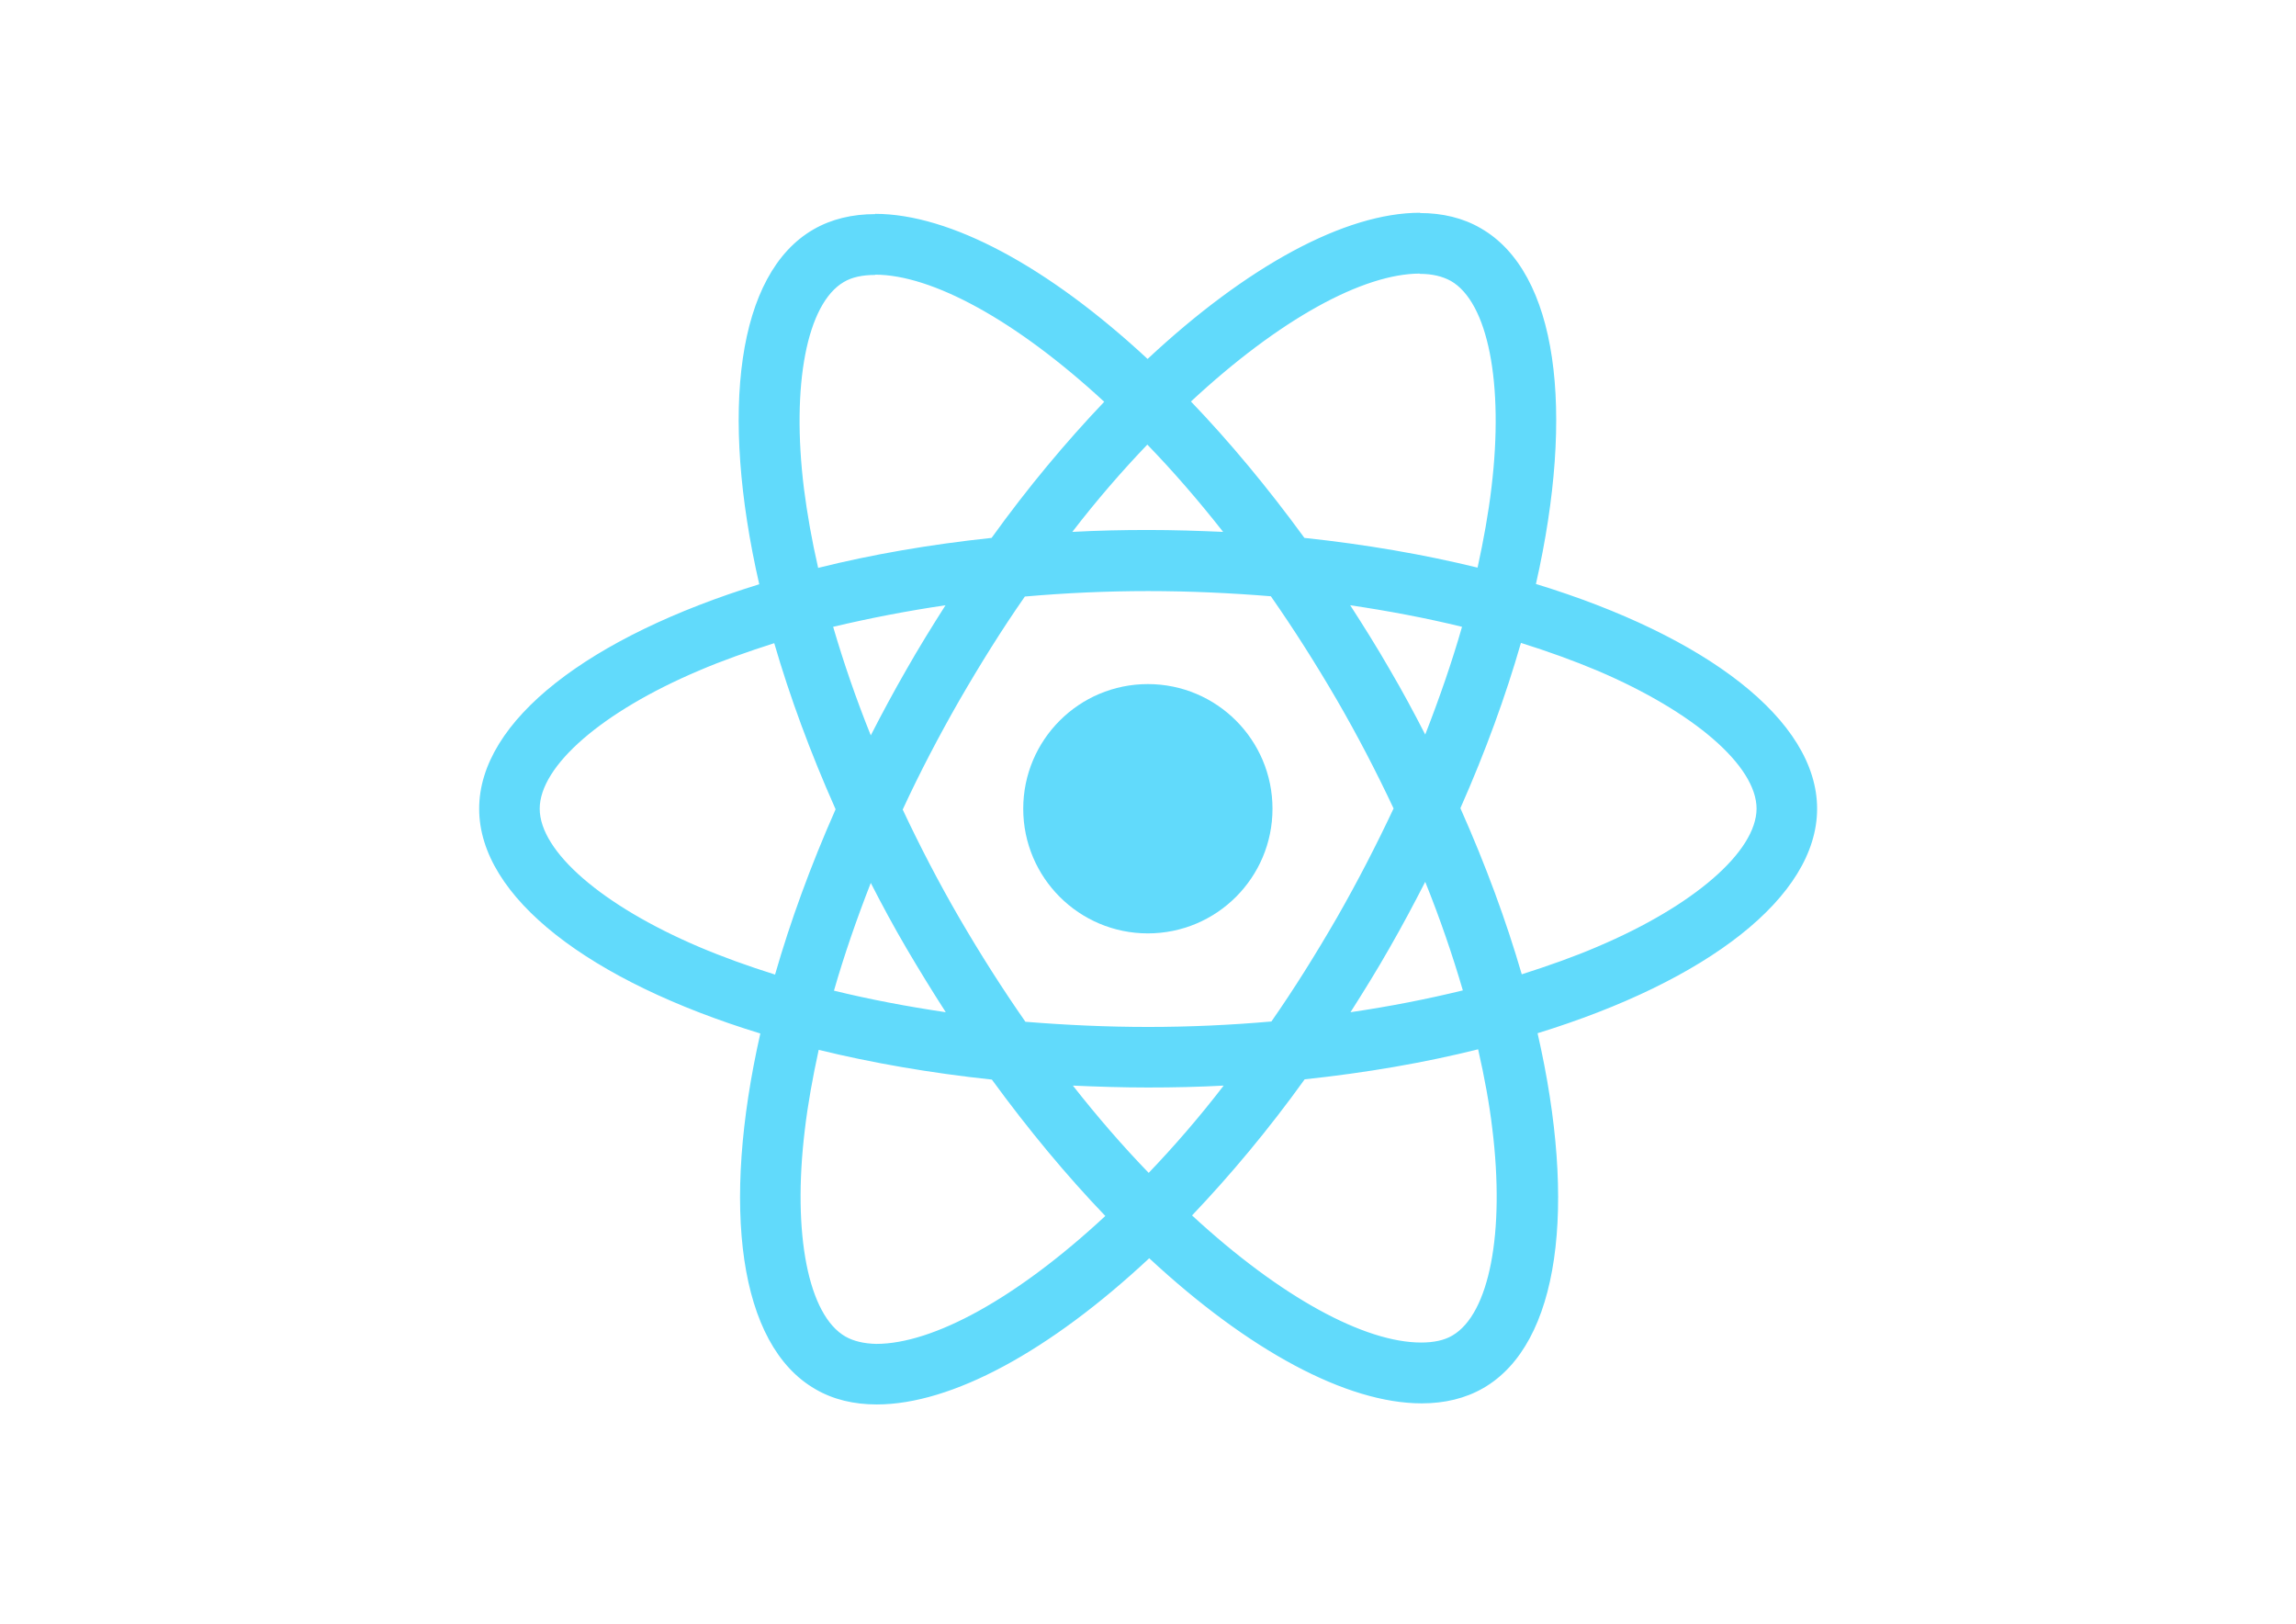
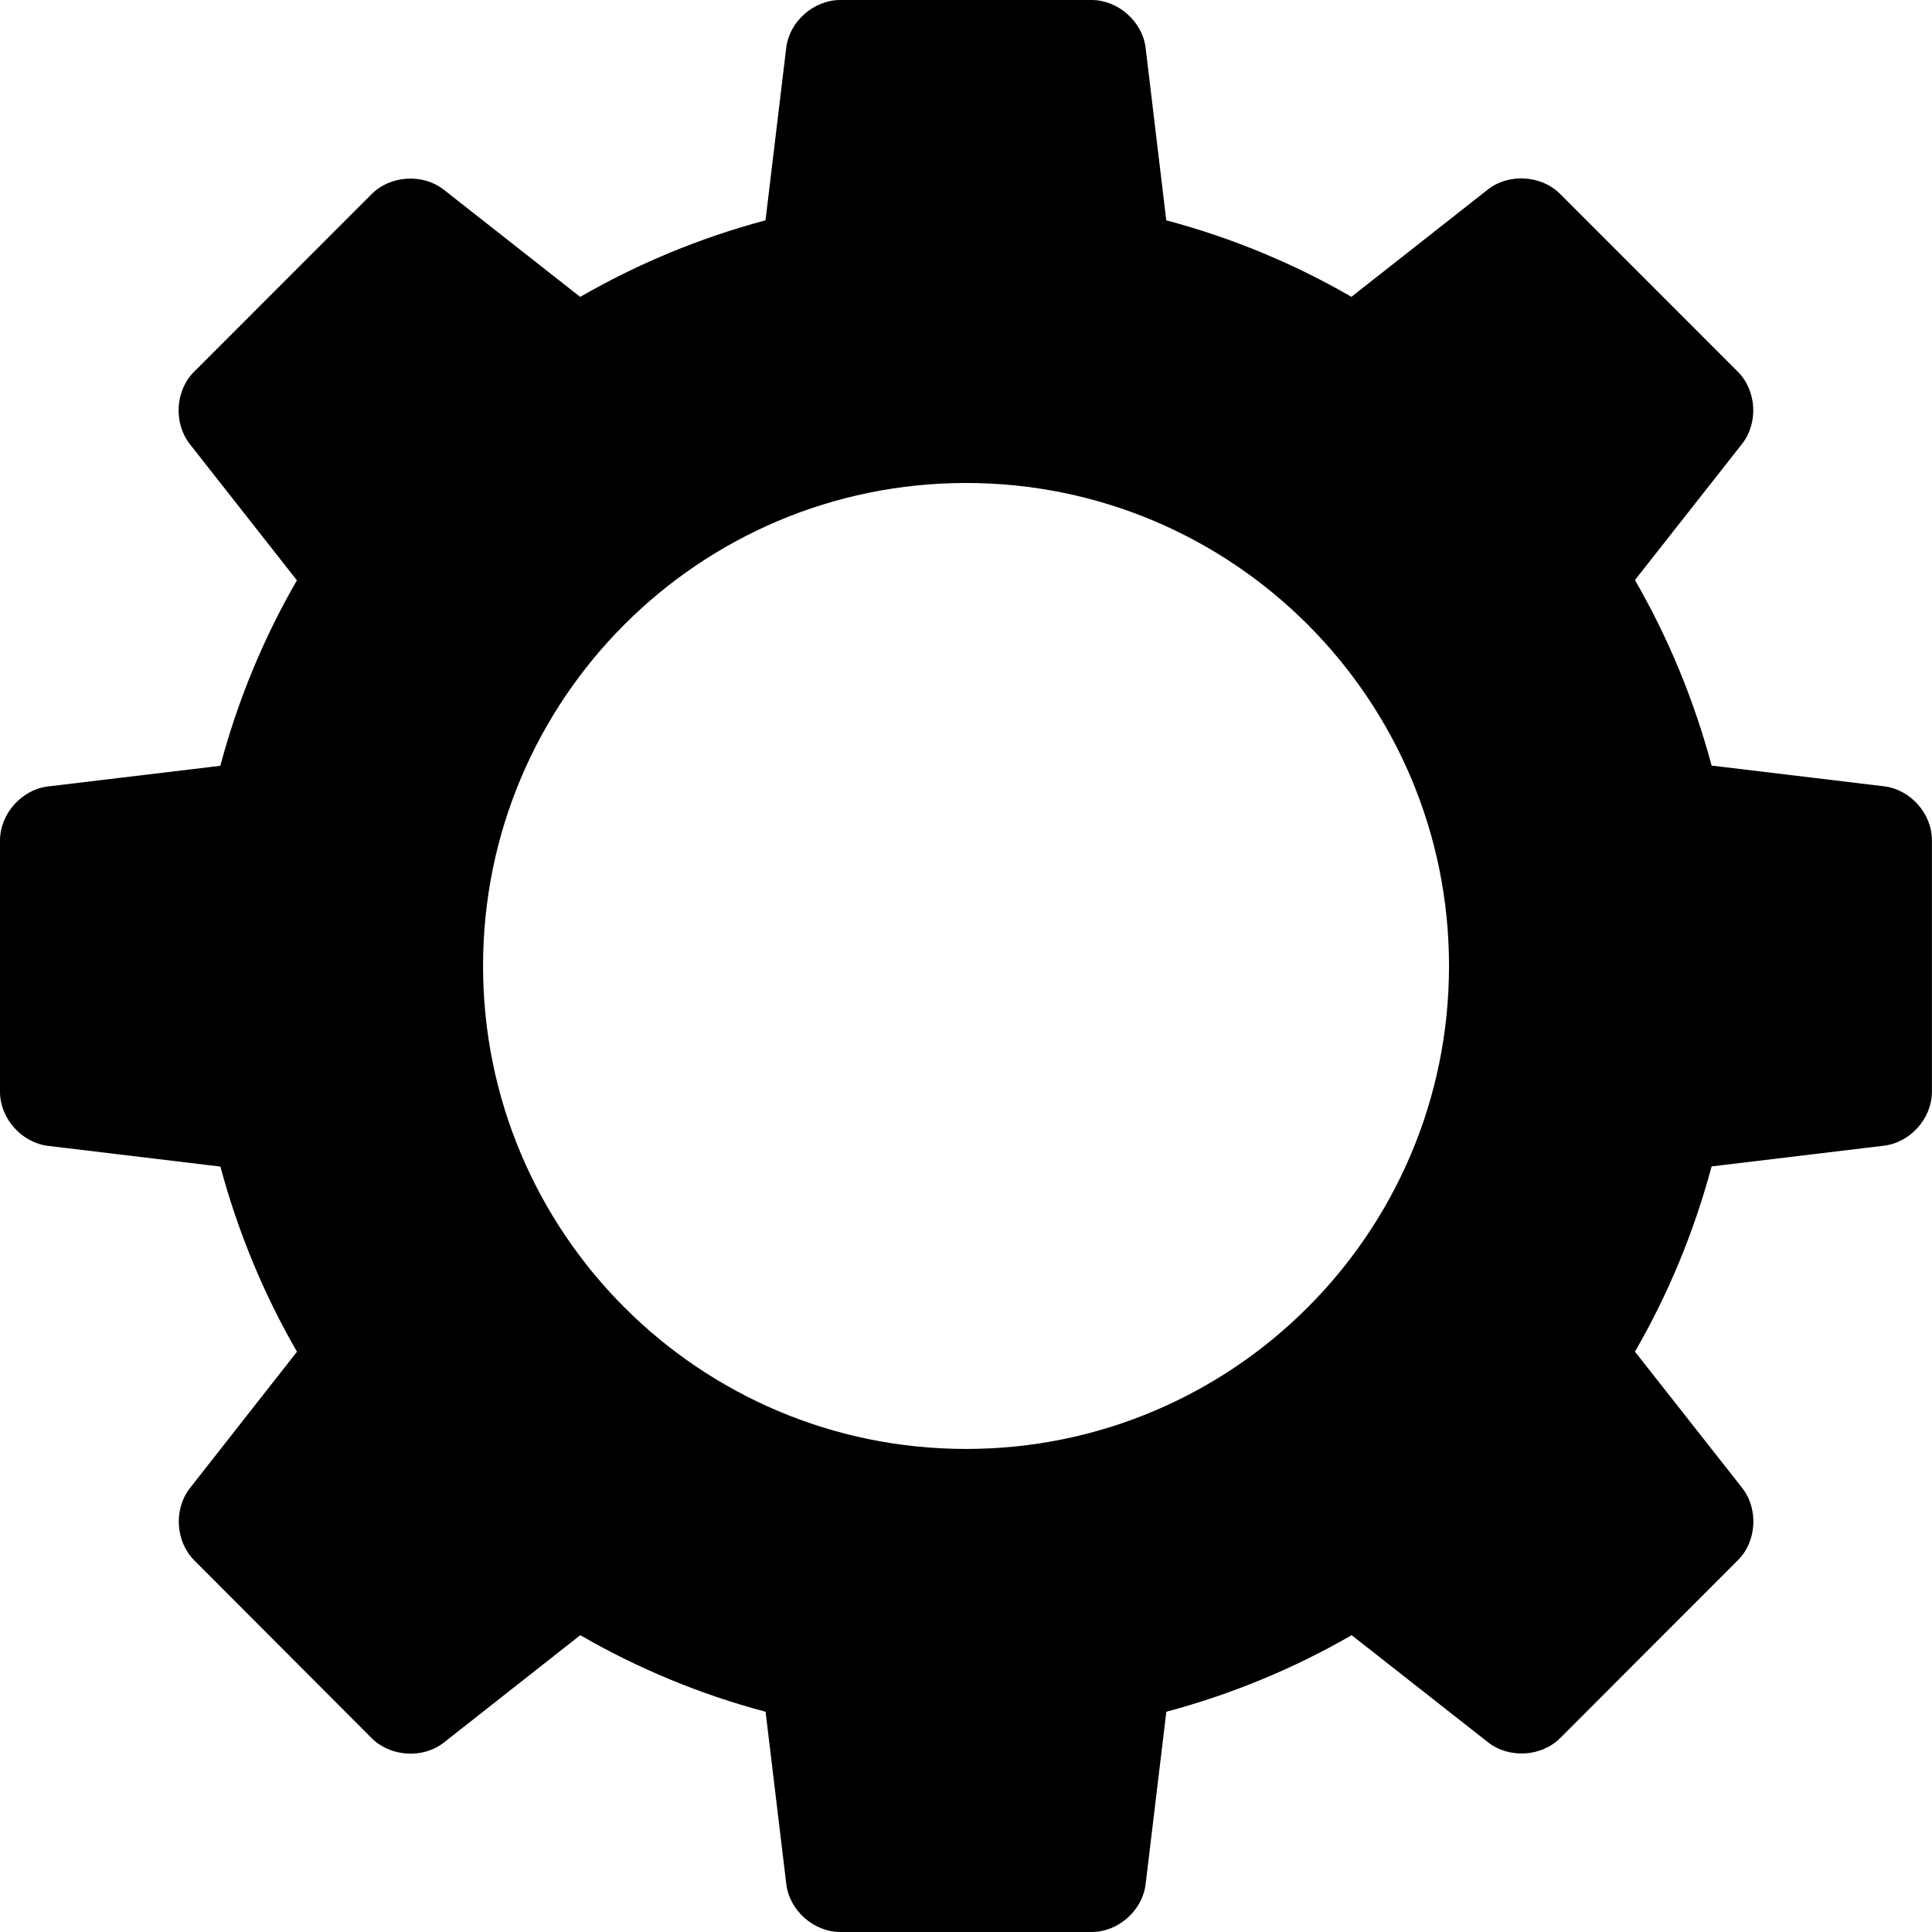
- <svg xmlns="http://www.w3.org/2000/svg" viewBox="0 0 841.9 595.3">
-   <g fill="#61DAFB">
-     <path d="M666.3 296.5c0-32.5-40.7-63.3-103.1-82.4 14.4-63.6 8-114.2-20.2-130.4-6.5-3.8-14.1-5.6-22.4-5.6v22.3c4.6 0 8.3.9 11.4 2.6 13.6 7.8 19.5 37.5 14.9 75.7-1.1 9.4-2.9 19.3-5.1 29.4-19.6-4.8-41-8.5-63.5-10.9-13.5-18.5-27.5-35.3-41.6-50 32.6-30.3 63.2-46.9 84-46.9V78c-27.5 0-63.5 19.6-99.9 53.6-36.4-33.8-72.4-53.2-99.9-53.2v22.3c20.7 0 51.4 16.5 84 46.6-14 14.7-28 31.4-41.3 49.9-22.6 2.4-44 6.1-63.6 11-2.3-10-4-19.7-5.2-29-4.7-38.2 1.1-67.9 14.6-75.8 3-1.8 6.9-2.6 11.5-2.6V78.5c-8.4 0-16 1.8-22.6 5.6-28.1 16.2-34.4 66.7-19.9 130.1-62.2 19.2-102.7 49.9-102.7 82.3 0 32.5 40.7 63.3 103.1 82.4-14.4 63.6-8 114.2 20.2 130.4 6.5 3.8 14.1 5.6 22.5 5.6 27.5 0 63.5-19.6 99.9-53.6 36.4 33.8 72.4 53.2 99.9 53.2 8.4 0 16-1.8 22.6-5.6 28.1-16.2 34.4-66.7 19.9-130.1 62-19.1 102.5-49.9 102.5-82.3zm-130.2-66.7c-3.7 12.9-8.3 26.2-13.5 39.5-4.1-8-8.4-16-13.1-24-4.6-8-9.5-15.8-14.4-23.4 14.2 2.1 27.9 4.7 41 7.9zm-45.8 106.5c-7.8 13.5-15.8 26.3-24.1 38.2-14.9 1.3-30 2-45.2 2-15.1 0-30.2-.7-45-1.9-8.3-11.9-16.4-24.6-24.2-38-7.6-13.1-14.5-26.4-20.8-39.8 6.2-13.4 13.2-26.8 20.7-39.9 7.8-13.5 15.8-26.3 24.1-38.2 14.9-1.3 30-2 45.2-2 15.1 0 30.2.7 45 1.9 8.3 11.9 16.4 24.6 24.2 38 7.6 13.1 14.5 26.4 20.8 39.8-6.3 13.4-13.2 26.8-20.7 39.9zm32.3-13c5.4 13.4 10 26.8 13.8 39.8-13.1 3.2-26.9 5.9-41.2 8 4.9-7.7 9.8-15.6 14.4-23.7 4.6-8 8.9-16.1 13-24.1zM421.2 430c-9.3-9.6-18.6-20.3-27.8-32 9 .4 18.2.7 27.5.7 9.4 0 18.7-.2 27.8-.7-9 11.7-18.3 22.4-27.5 32zm-74.4-58.9c-14.2-2.1-27.9-4.7-41-7.9 3.7-12.9 8.3-26.2 13.5-39.5 4.1 8 8.4 16 13.1 24 4.7 8 9.5 15.8 14.4 23.4zM420.7 163c9.3 9.6 18.6 20.3 27.8 32-9-.4-18.2-.7-27.5-.7-9.4 0-18.7.2-27.8.7 9-11.7 18.3-22.4 27.5-32zm-74 58.9c-4.9 7.7-9.8 15.6-14.4 23.7-4.6 8-8.9 16-13 24-5.4-13.4-10-26.8-13.8-39.8 13.1-3.1 26.9-5.8 41.2-7.9zm-90.5 125.2c-35.4-15.1-58.3-34.9-58.3-50.6 0-15.7 22.9-35.6 58.3-50.6 8.6-3.7 18-7 27.7-10.1 5.7 19.6 13.2 40 22.5 60.9-9.2 20.8-16.6 41.1-22.2 60.6-9.9-3.1-19.3-6.5-28-10.2zM310 490c-13.6-7.8-19.5-37.5-14.9-75.7 1.1-9.4 2.9-19.3 5.1-29.4 19.6 4.8 41 8.5 63.5 10.9 13.5 18.5 27.5 35.3 41.6 50-32.6 30.3-63.2 46.9-84 46.9-4.5-.1-8.3-1-11.3-2.7zm237.2-76.2c4.7 38.2-1.1 67.9-14.6 75.8-3 1.8-6.9 2.6-11.5 2.6-20.7 0-51.4-16.5-84-46.6 14-14.7 28-31.4 41.3-49.9 22.6-2.4 44-6.1 63.6-11 2.3 10.1 4.1 19.8 5.2 29.1zm38.5-66.7c-8.6 3.7-18 7-27.7 10.1-5.7-19.6-13.2-40-22.5-60.9 9.2-20.8 16.6-41.1 22.2-60.6 9.9 3.1 19.3 6.5 28.1 10.2 35.4 15.1 58.3 34.9 58.3 50.6-.1 15.7-23 35.6-58.4 50.6zM320.8 78.4z" />
-     <circle cx="420.9" cy="296.5" r="45.7" />
-     <path d="M520.5 78.1z" />
+ <svg xmlns="http://www.w3.org/2000/svg" version="1.1" id="Capa_1" x="0px" y="0px" width="25px" height="25.001px" viewBox="0 0 25 25.001" style="enable-background:new 0 0 25 25.001;" xml:space="preserve">
+   <g>
+     <path d="M24.38,10.175l-2.231-0.268c-0.228-0.851-0.562-1.655-0.992-2.401l1.387-1.763c0.212-0.271,0.188-0.69-0.057-0.934   l-2.299-2.3c-0.242-0.243-0.662-0.269-0.934-0.057l-1.766,1.389c-0.743-0.43-1.547-0.764-2.396-0.99L14.825,0.62   C14.784,0.279,14.469,0,14.125,0h-3.252c-0.344,0-0.659,0.279-0.699,0.62L9.906,2.851c-0.85,0.227-1.655,0.562-2.398,0.991   L5.743,2.455c-0.27-0.212-0.69-0.187-0.933,0.056L2.51,4.812C2.268,5.054,2.243,5.474,2.456,5.746L3.842,7.51   c-0.43,0.744-0.764,1.549-0.991,2.4l-2.23,0.267C0.28,10.217,0,10.532,0,10.877v3.252c0,0.344,0.279,0.657,0.621,0.699l2.231,0.268   c0.228,0.848,0.561,1.652,0.991,2.396l-1.386,1.766c-0.211,0.271-0.187,0.69,0.057,0.934l2.296,2.301   c0.243,0.242,0.663,0.269,0.933,0.057l1.766-1.39c0.744,0.43,1.548,0.765,2.398,0.991l0.268,2.23   c0.041,0.342,0.355,0.62,0.699,0.62h3.252c0.345,0,0.659-0.278,0.699-0.62l0.268-2.23c0.851-0.228,1.655-0.562,2.398-0.991   l1.766,1.387c0.271,0.212,0.69,0.187,0.933-0.056l2.299-2.301c0.244-0.242,0.269-0.662,0.056-0.935l-1.388-1.764   c0.431-0.744,0.764-1.548,0.992-2.397l2.23-0.268C24.721,14.785,25,14.473,25,14.127v-3.252   C25.001,10.529,24.723,10.216,24.38,10.175z M12.501,18.75c-3.452,0-6.25-2.798-6.25-6.25s2.798-6.25,6.25-6.25   s6.25,2.798,6.25,6.25S15.954,18.75,12.501,18.75z" />
  </g>
+   <g>
+ </g>
+   <g>
+ </g>
+   <g>
+ </g>
+   <g>
+ </g>
+   <g>
+ </g>
+   <g>
+ </g>
+   <g>
+ </g>
+   <g>
+ </g>
+   <g>
+ </g>
+   <g>
+ </g>
+   <g>
+ </g>
+   <g>
+ </g>
+   <g>
+ </g>
+   <g>
+ </g>
+   <g>
+ </g>
</svg>
